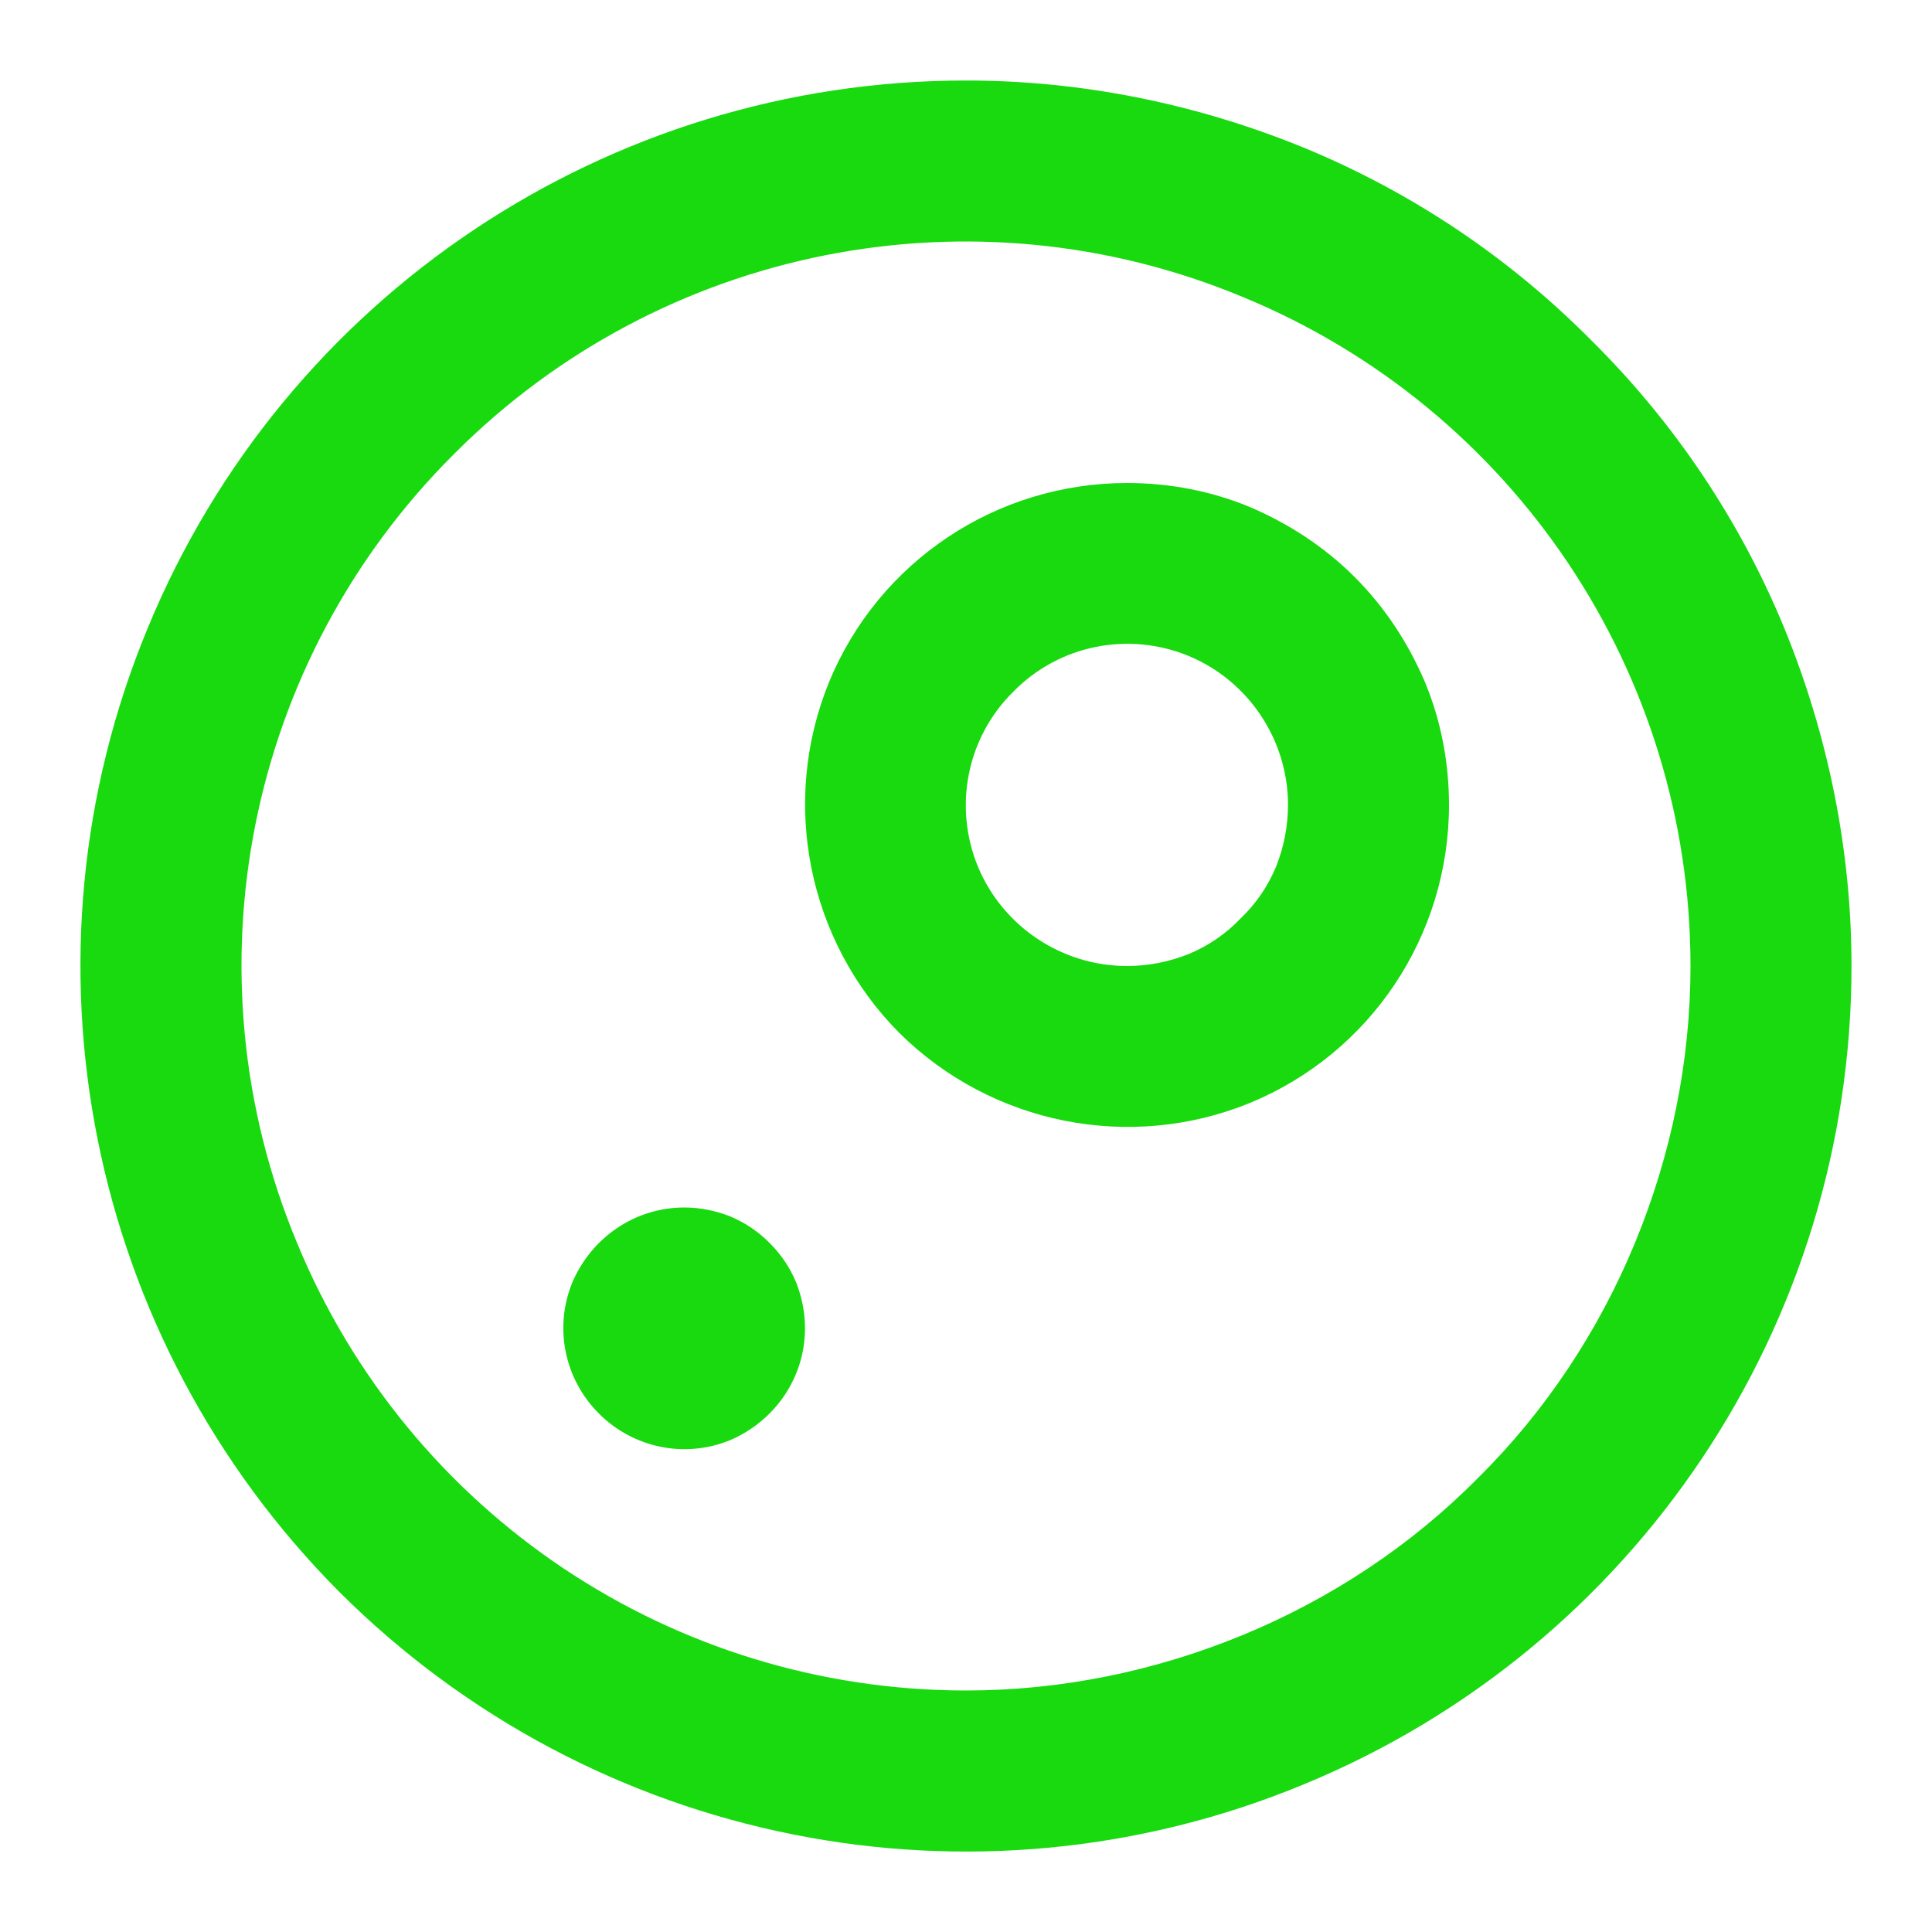
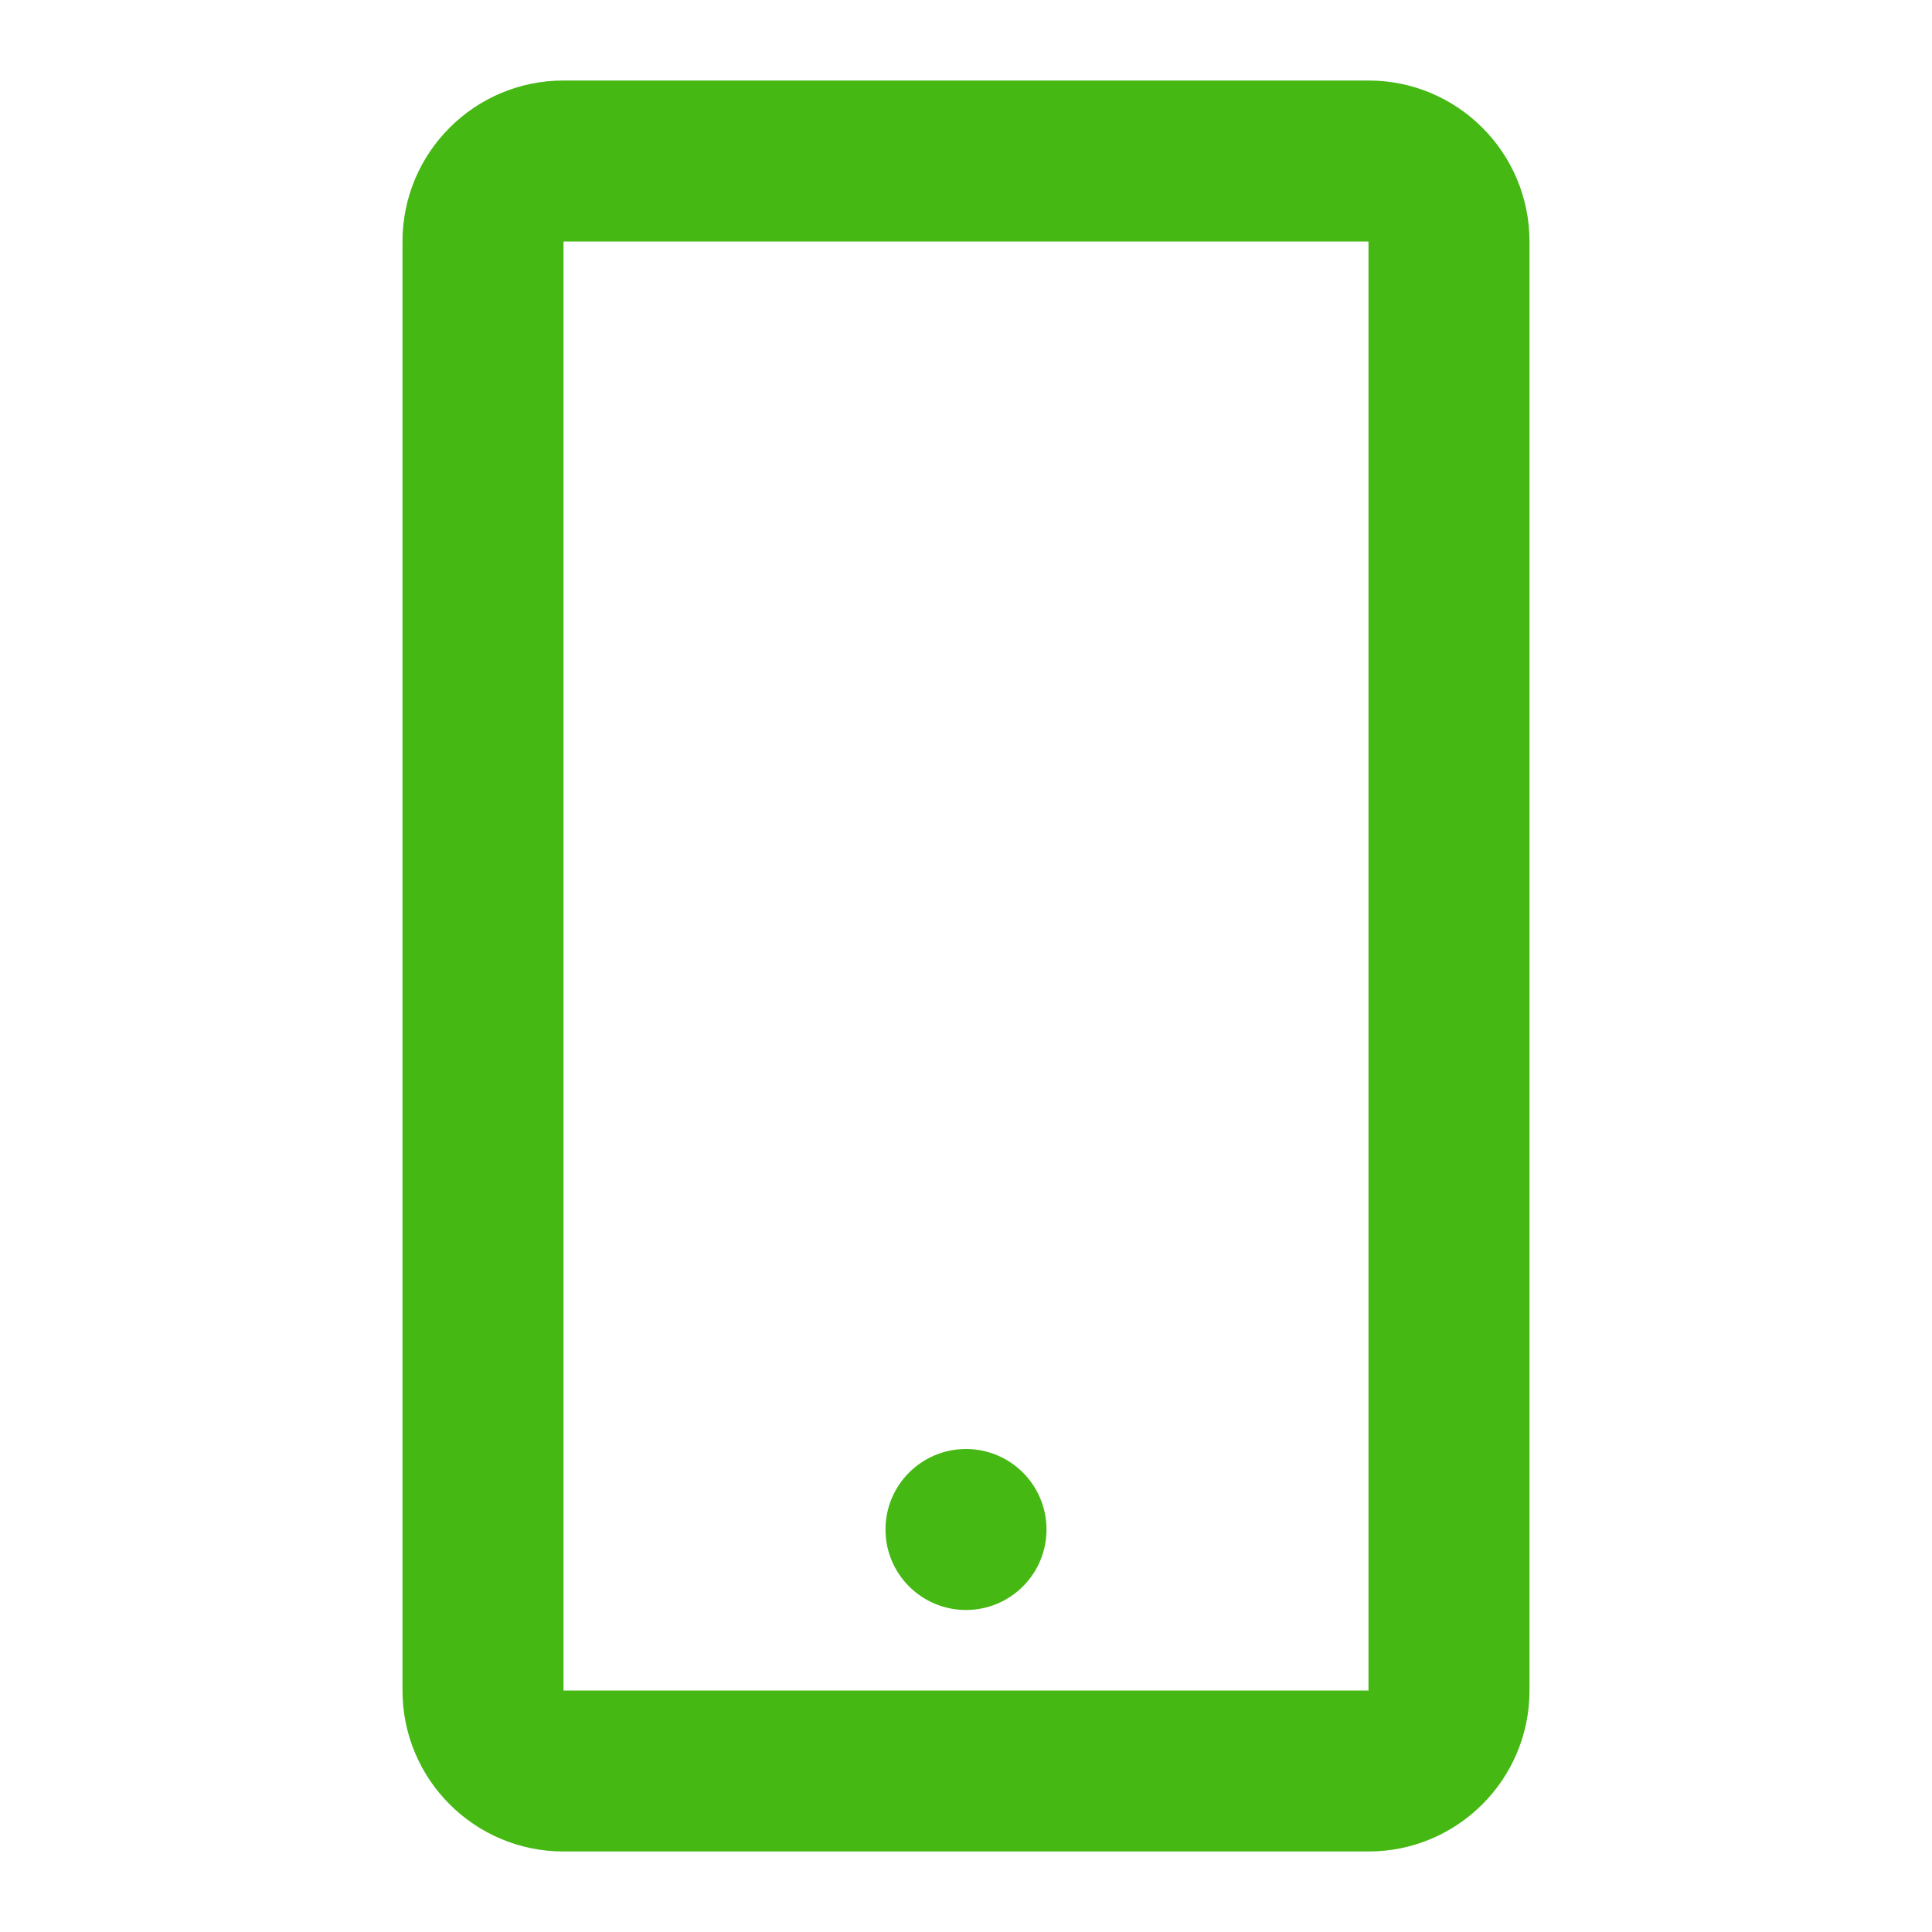
- <svg xmlns="http://www.w3.org/2000/svg" viewBox="0 0 24 24" width="240" height="240">
-   <style>
- 		tspan { white-space:pre }
- 		.shp0 { fill: #18da0f } 
- 	</style>
-   <path id="Layer" fill-rule="evenodd" class="shp0" d="M12 1C13.44 1 14.87 1.29 16.21 1.84C17.54 2.39 18.75 3.2 19.77 4.23C20.8 5.25 21.61 6.46 22.16 7.79C22.71 9.13 23 10.56 23 12C23 16.45 20.32 20.46 16.21 22.16C12.1 23.87 7.37 22.92 4.22 19.78C1.08 16.63 0.13 11.9 1.84 7.79C3.54 3.68 7.55 1 12 1ZM12 21C13.18 21 14.35 20.76 15.44 20.31C16.53 19.86 17.53 19.2 18.36 18.36C19.2 17.53 19.86 16.53 20.31 15.44C20.76 14.35 21 13.18 21 12C21 8.36 18.81 5.08 15.44 3.69C12.08 2.29 8.21 3.06 5.64 5.64C3.06 8.21 2.29 12.08 3.69 15.44C5.08 18.81 8.36 21 12 21ZM10 16.5C10 17.11 9.63 17.65 9.07 17.89C8.51 18.12 7.87 17.99 7.44 17.56C7.01 17.13 6.88 16.49 7.11 15.93C7.35 15.37 7.89 15 8.5 15C8.7 15 8.89 15.04 9.07 15.11C9.26 15.19 9.42 15.3 9.56 15.44C9.7 15.58 9.81 15.74 9.89 15.93C9.96 16.11 10 16.3 10 16.5ZM14 6C14.53 6 15.05 6.1 15.53 6.3C16.02 6.51 16.46 6.8 16.83 7.17C17.2 7.54 17.49 7.98 17.7 8.47C17.9 8.95 18 9.47 18 10C18 11.62 17.03 13.08 15.53 13.7C14.04 14.31 12.32 13.97 11.17 12.83C10.03 11.68 9.69 9.96 10.3 8.47C10.92 6.97 12.38 6 14 6ZM14.77 11.85C15.01 11.75 15.23 11.6 15.41 11.41C15.6 11.23 15.75 11.01 15.85 10.77C15.95 10.52 16 10.26 16 10C16 9.19 15.51 8.46 14.77 8.15C14.02 7.84 13.16 8.01 12.59 8.59C12.01 9.16 11.84 10.02 12.15 10.77C12.46 11.51 13.19 12 14 12C14.26 12 14.52 11.95 14.77 11.85Z" />
+ <svg xmlns="http://www.w3.org/2000/svg" xmlns:xlink="http://www.w3.org/1999/xlink" version="1.1" preserveAspectRatio="xMidYMid meet" viewBox="0 0 640 640" width="64" height="64">
+   <defs>
+     <path d="M640 0C640 0 640 0 640 0C640 382.01 640 594.24 640 636.68C640 636.68 640 636.68 640 636.68C256 636.68 42.67 636.68 0 636.68C0 636.68 0 636.68 0 636.68C0 254.67 0 42.45 0 0C0 0 0 0 0 0C384 0 597.33 0 640 0Z" id="a4XgoDSqTz" />
+     <path d="M453.33 613.33C482.79 613.33 506.67 589.46 506.67 560C506.67 512 506.67 128 506.67 80C506.67 50.54 482.79 26.67 453.33 26.67C426.67 26.67 213.33 26.67 186.67 26.67C157.21 26.67 133.33 50.54 133.33 80C133.33 128 133.33 512 133.33 560C133.33 589.46 157.21 613.33 186.67 613.33C240 613.33 400 613.33 453.33 613.33ZM186.67 80L453.33 80L453.33 560L186.67 560L186.67 80ZM320 533.33C305.27 533.33 293.33 521.39 293.33 506.67C293.33 491.94 305.27 480 320 480C334.73 480 346.67 491.94 346.67 506.67C346.67 521.39 334.73 533.33 320 533.33Z" id="b8jStvnDC" />
+   </defs>
+   <g>
+     <g>
+       <g>
+         <use xlink:href="#a4XgoDSqTz" opacity="1" fill="#000000" fill-opacity="0" />
+         <g>
+           <use xlink:href="#a4XgoDSqTz" opacity="1" fill-opacity="0" stroke="#000000" stroke-width="1" stroke-opacity="0" />
+         </g>
+       </g>
+       <g>
+         <use xlink:href="#b8jStvnDC" opacity="1" fill="#46b814" fill-opacity="1" />
+         <g>
+           <use xlink:href="#b8jStvnDC" opacity="1" fill-opacity="0" stroke="#000000" stroke-width="1" stroke-opacity="0" />
+         </g>
+       </g>
+     </g>
+   </g>
</svg>
